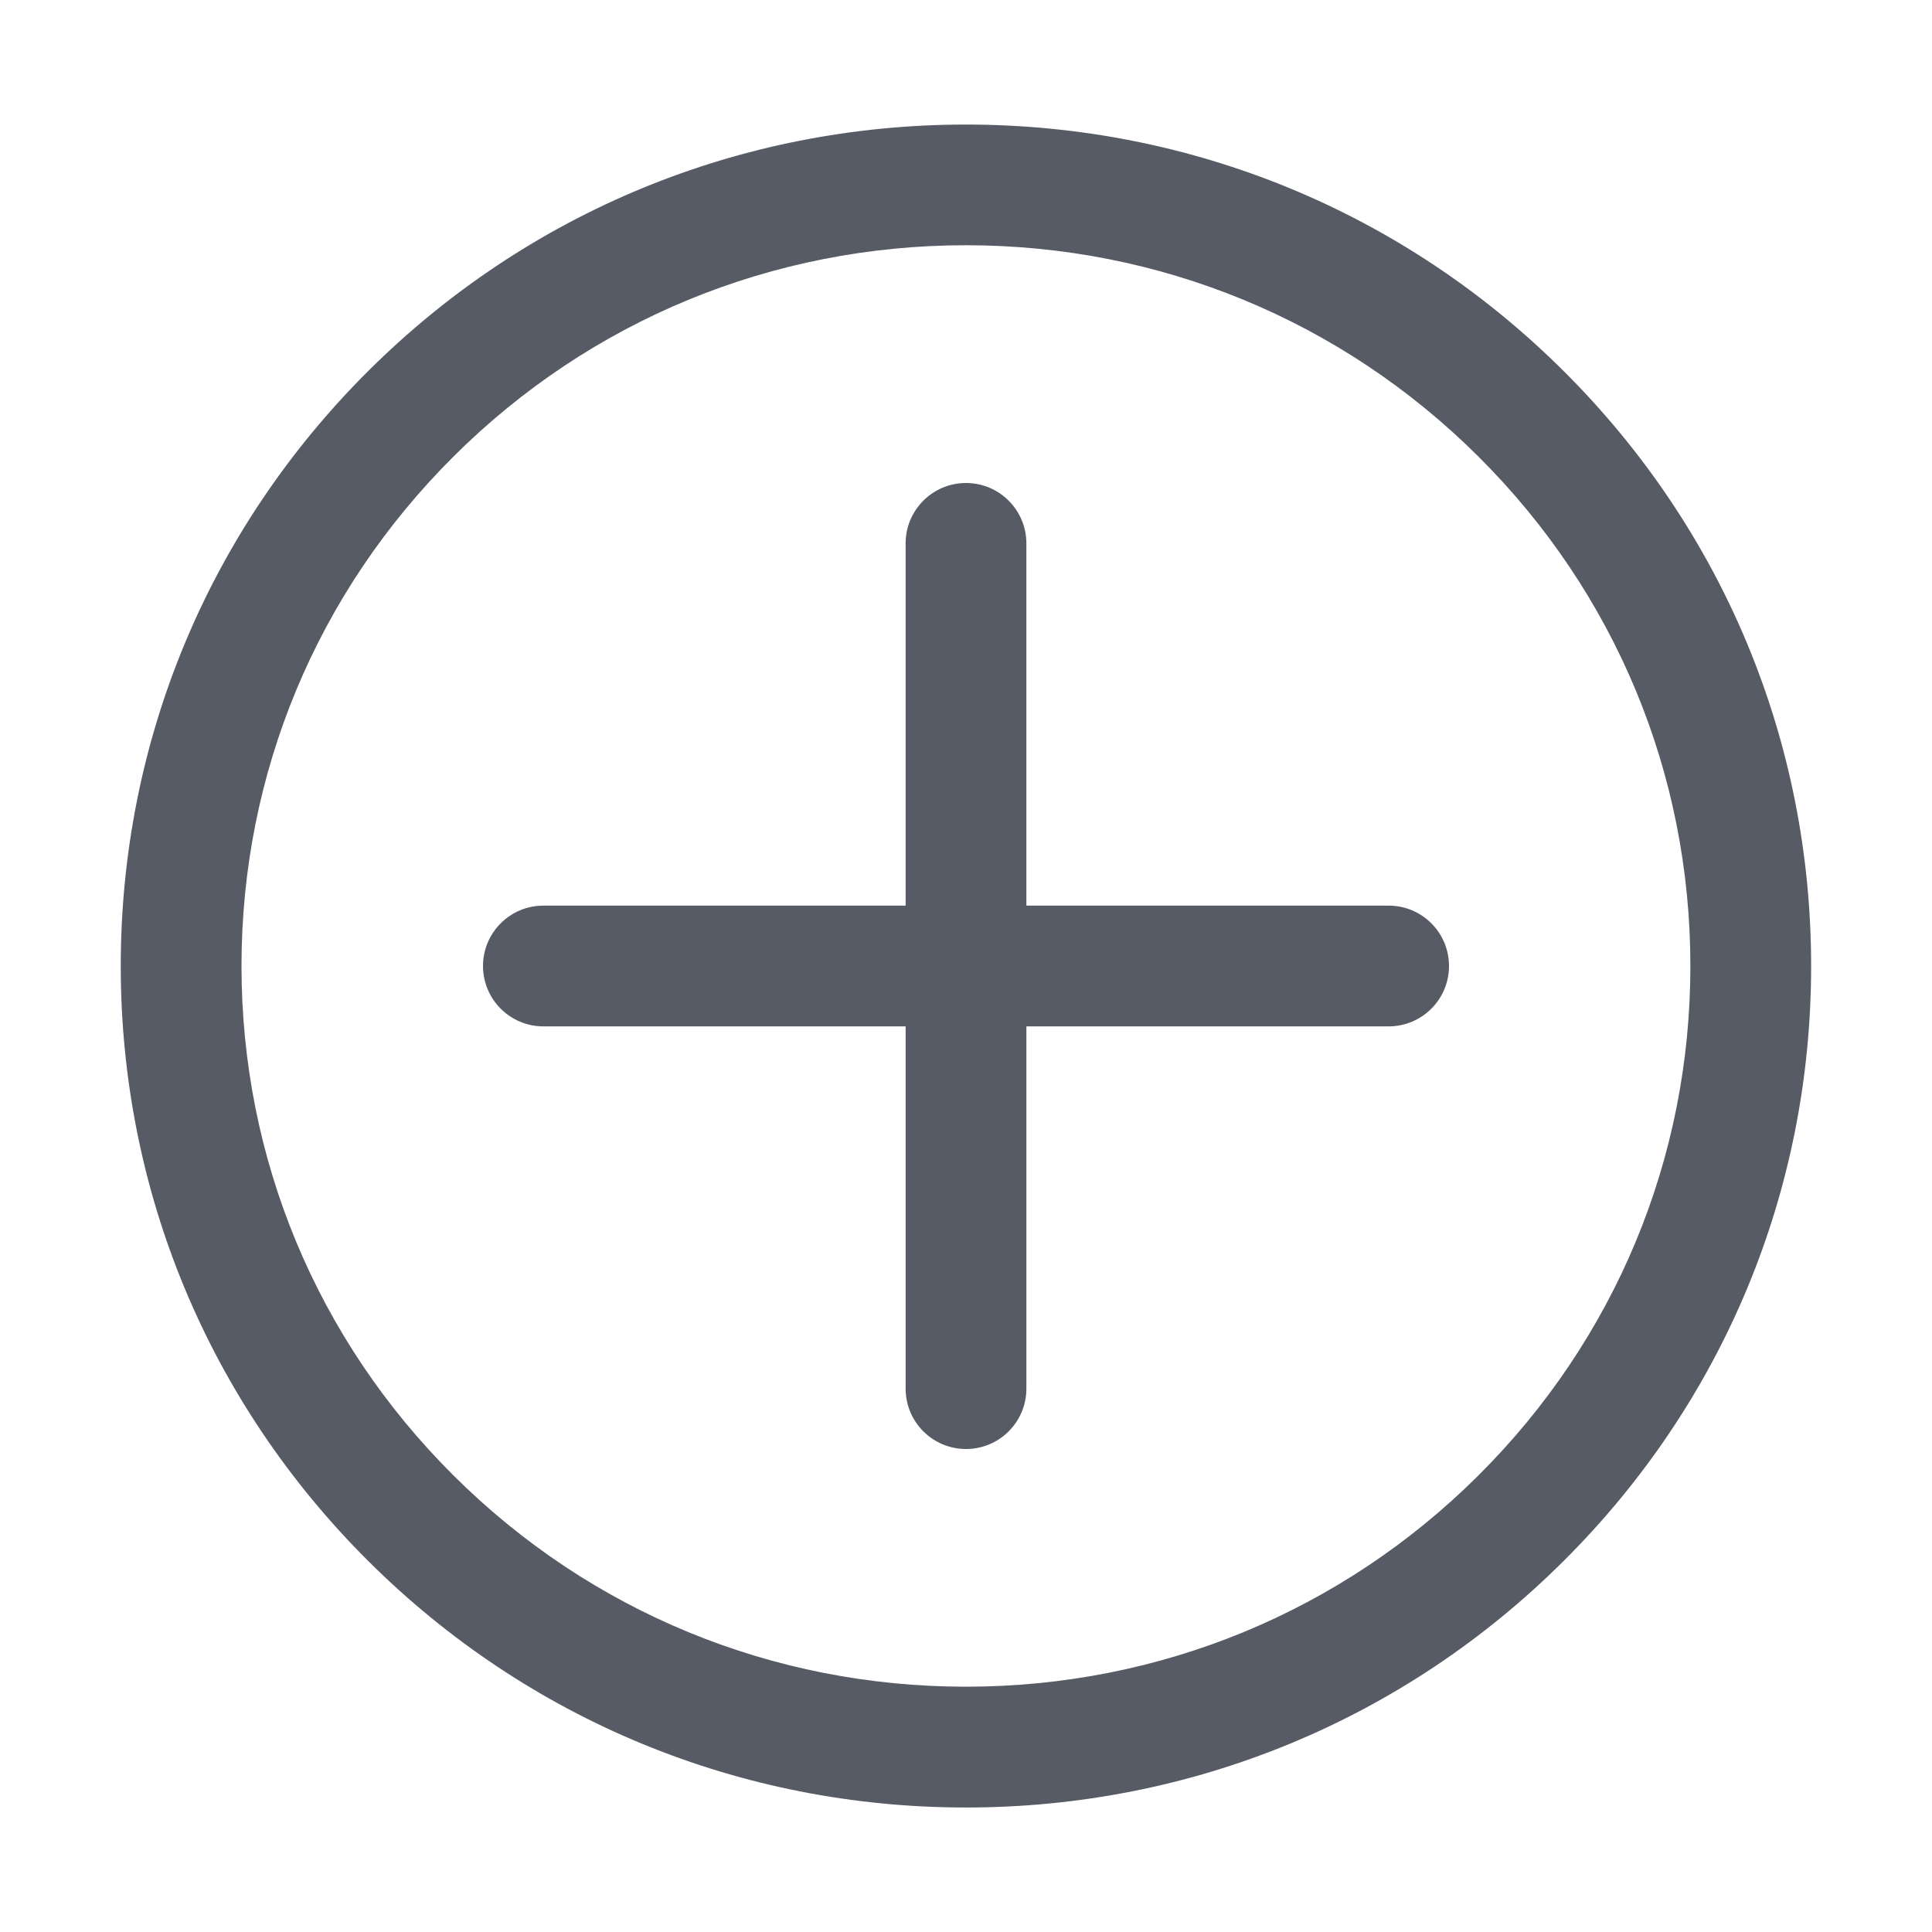
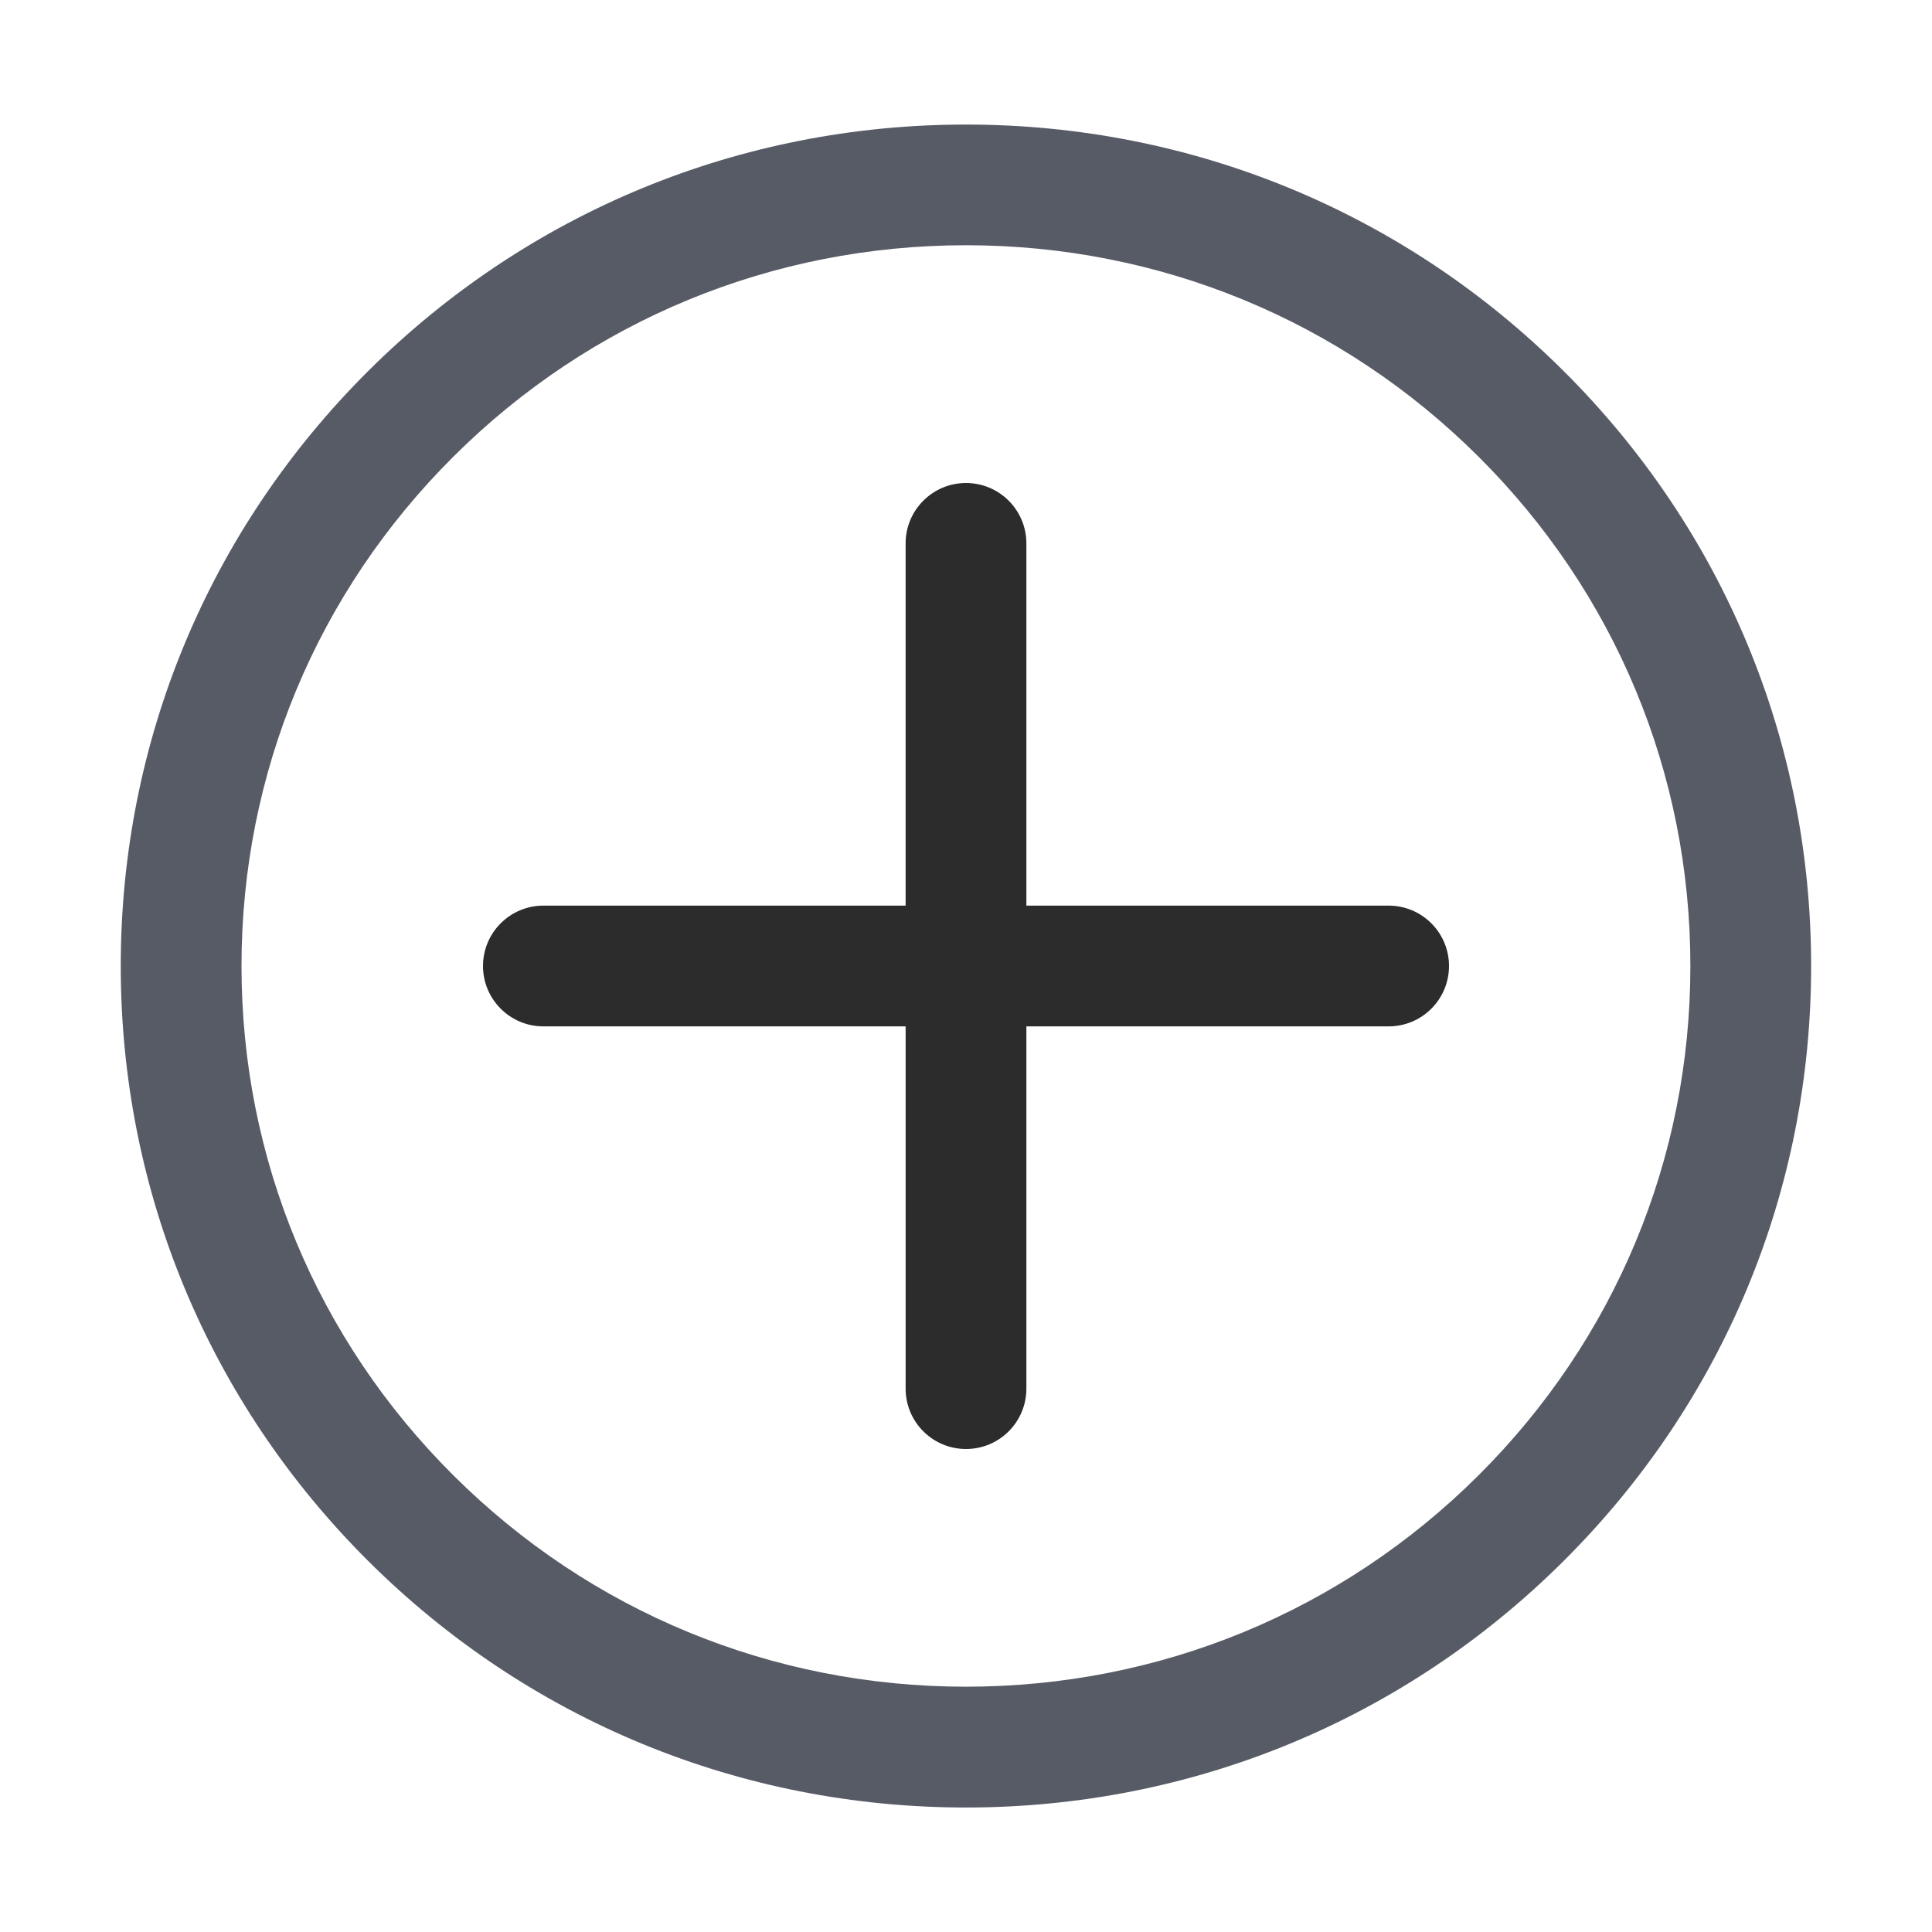
<svg xmlns="http://www.w3.org/2000/svg" t="1772125447911" class="icon" viewBox="0 0 1024 1024" version="1.1" p-id="6794" width="200" height="200">
  <path d="M512 958.017c-119.648 0-232.129-46.368-316.737-130.56-84.641-84.255-131.263-196.256-131.263-315.455 0-119.168 46.624-231.2 131.232-315.424 84.608-84.192 197.088-130.56 316.737-130.56s232.129 46.368 316.704 130.56c84.672 84.224 131.263 196.256 131.263 315.392 0.033 119.199-46.592 231.233-131.263 315.455C744.129 911.616 631.648 958.017 512 958.017zM512 129.983c-102.624 0-199.072 39.743-271.583 111.937-72.481 72.128-112.417 168.063-112.417 270.08s39.903 197.952 112.384 270.047c72.512 72.192 168.96 111.937 271.583 111.937 102.593 0 199.072-39.743 271.583-111.937 72.481-72.161 112.417-168.063 112.384-270.08 0-102.016-39.903-197.919-112.384-270.016C711.072 169.76 614.593 129.983 512 129.983z" fill="#575B66" p-id="6795" />
-   <path d="M736.001 480.001 544.001 480.001 544.001 288.001c0-17.665-14.336-32.001-32.001-32.001s-32.001 14.336-32.001 32.001l0 192L288.001 480.001c-17.665 0-32.001 14.336-32.001 32.001s14.336 32.001 32.001 32.001l192 0 0 192c0 17.696 14.336 32.001 32.001 32.001s32.001-14.303 32.001-32.001L544.003 544.001l192 0c17.696 0 32.001-14.336 32.001-32.001S753.697 480.001 736.001 480.001z" fill="#575B66" p-id="6796" />
+   <path d="M736.001 480.001 544.001 480.001 544.001 288.001c0-17.665-14.336-32.001-32.001-32.001s-32.001 14.336-32.001 32.001l0 192L288.001 480.001c-17.665 0-32.001 14.336-32.001 32.001s14.336 32.001 32.001 32.001l192 0 0 192c0 17.696 14.336 32.001 32.001 32.001s32.001-14.303 32.001-32.001L544.003 544.001l192 0c17.696 0 32.001-14.336 32.001-32.001S753.697 480.001 736.001 480.001z" fill="#2c2c2c" p-id="6796" />
</svg>
